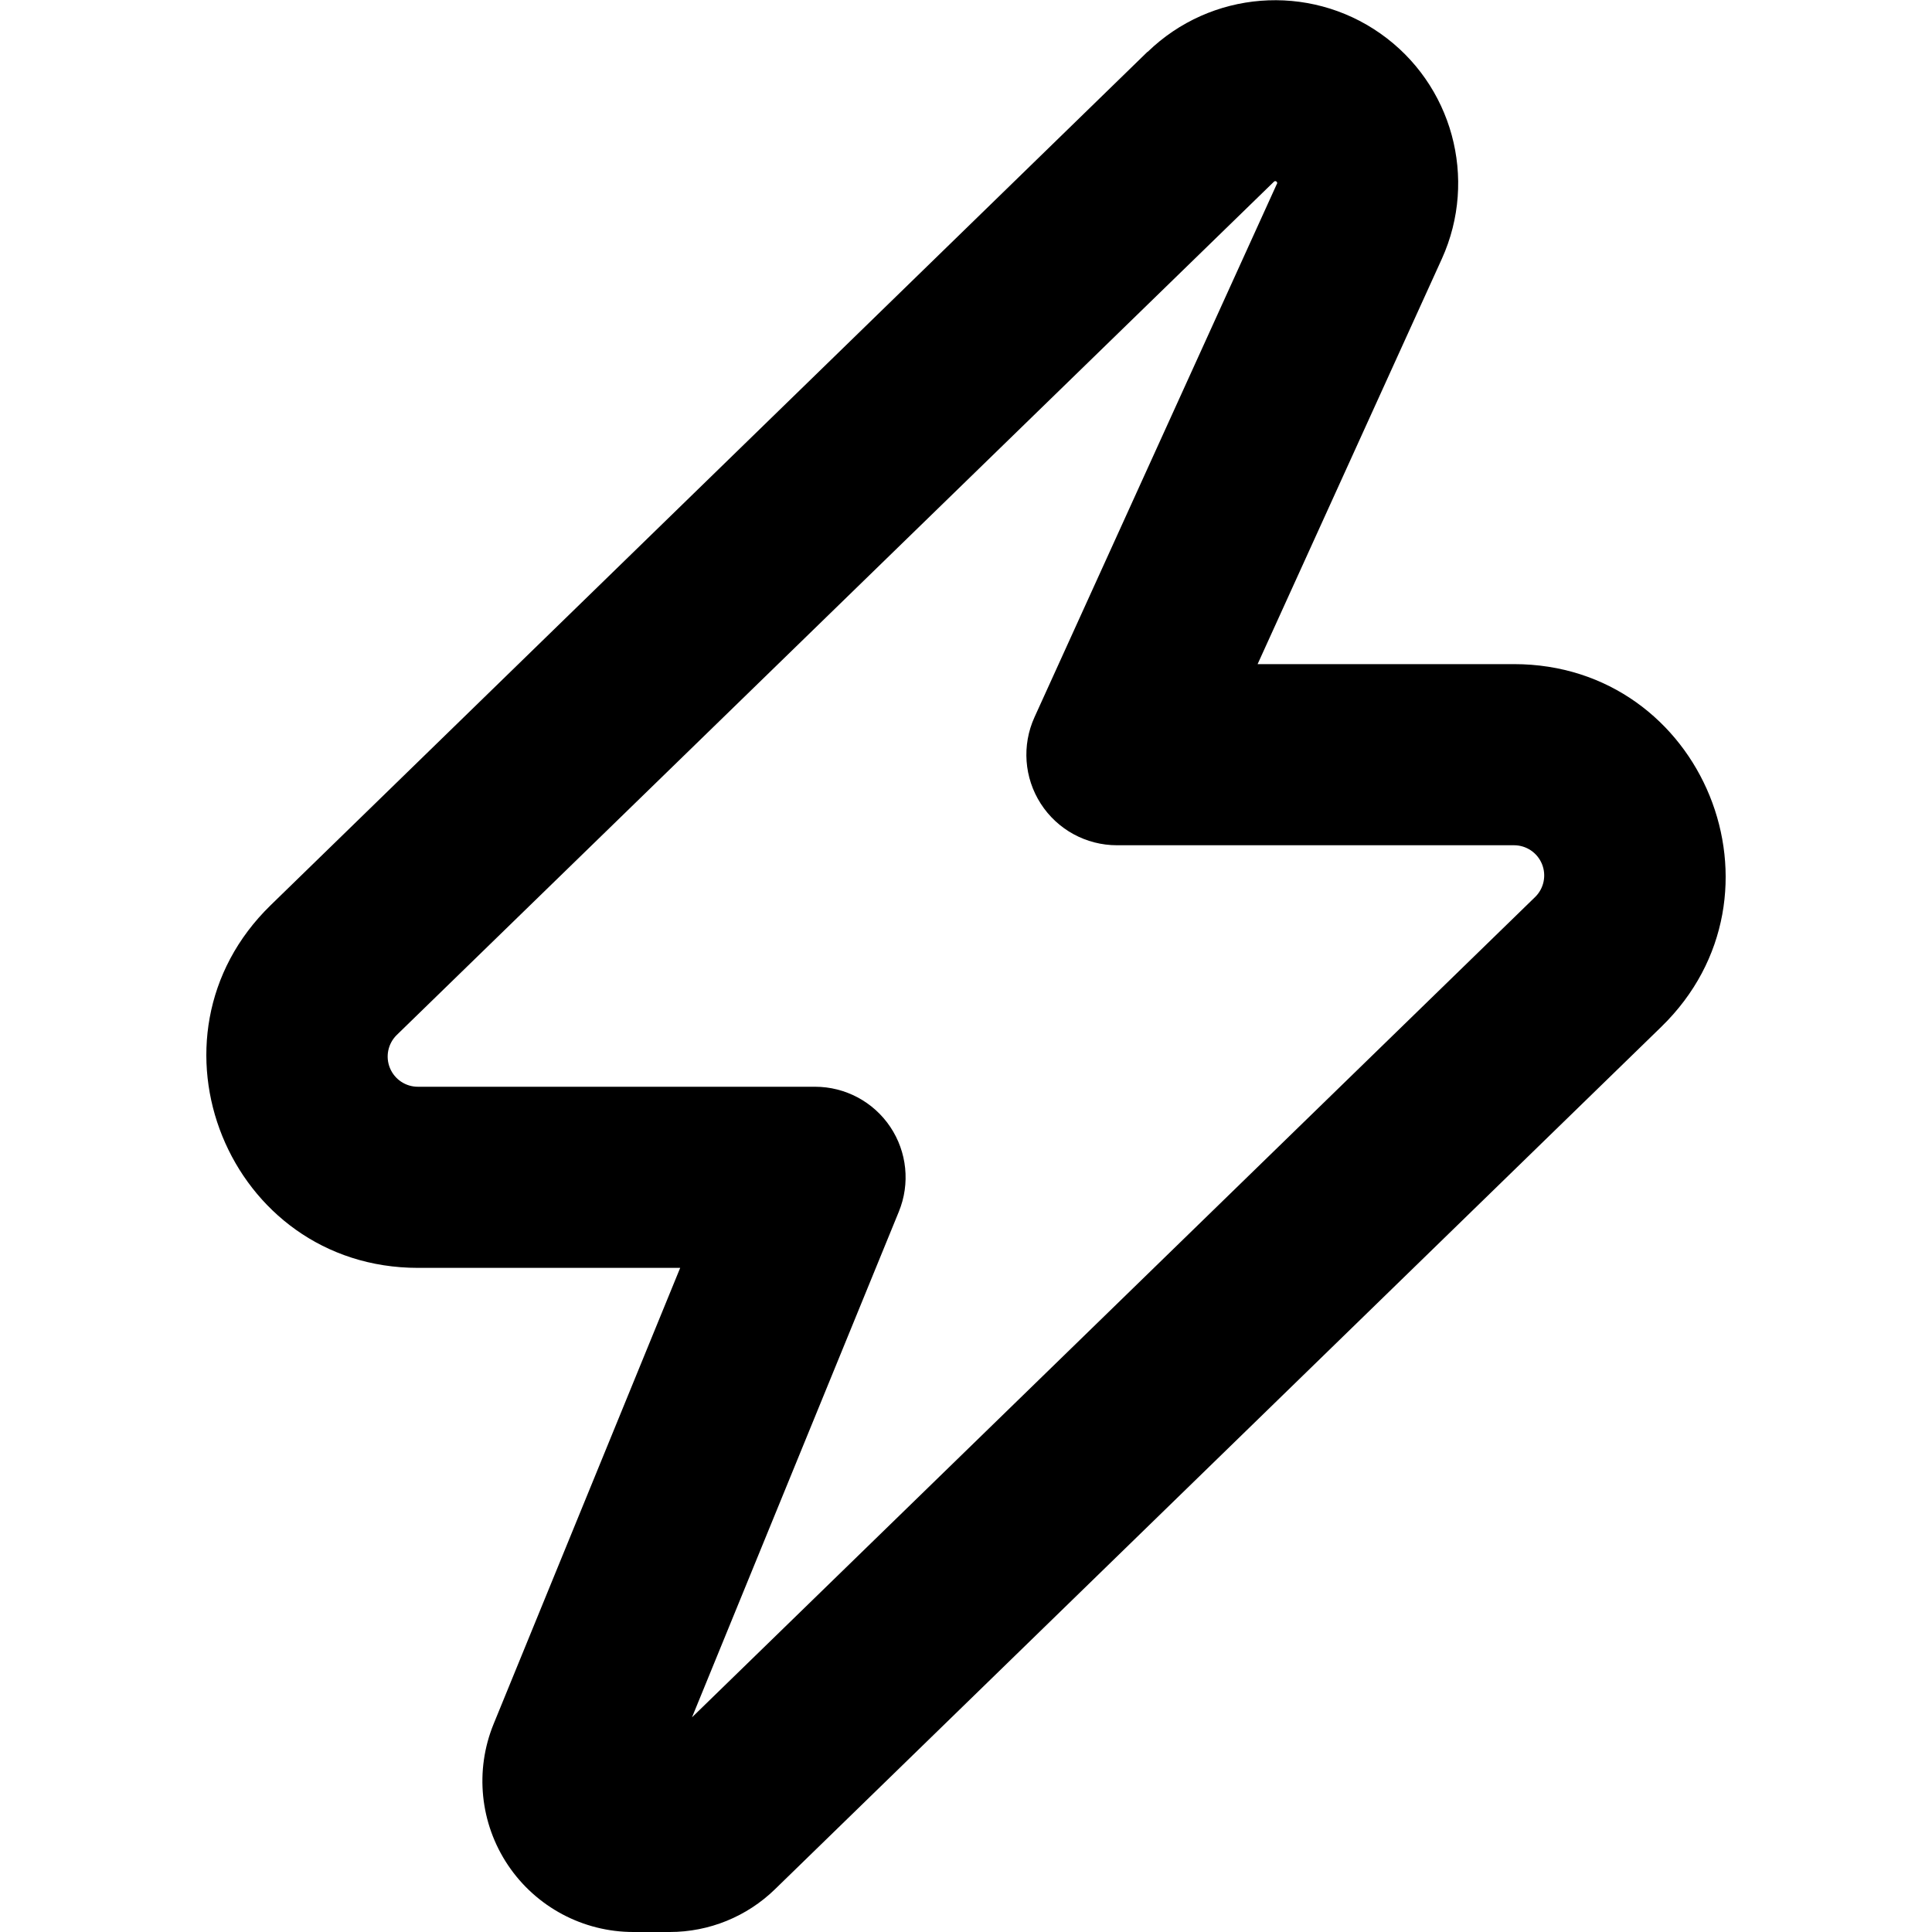
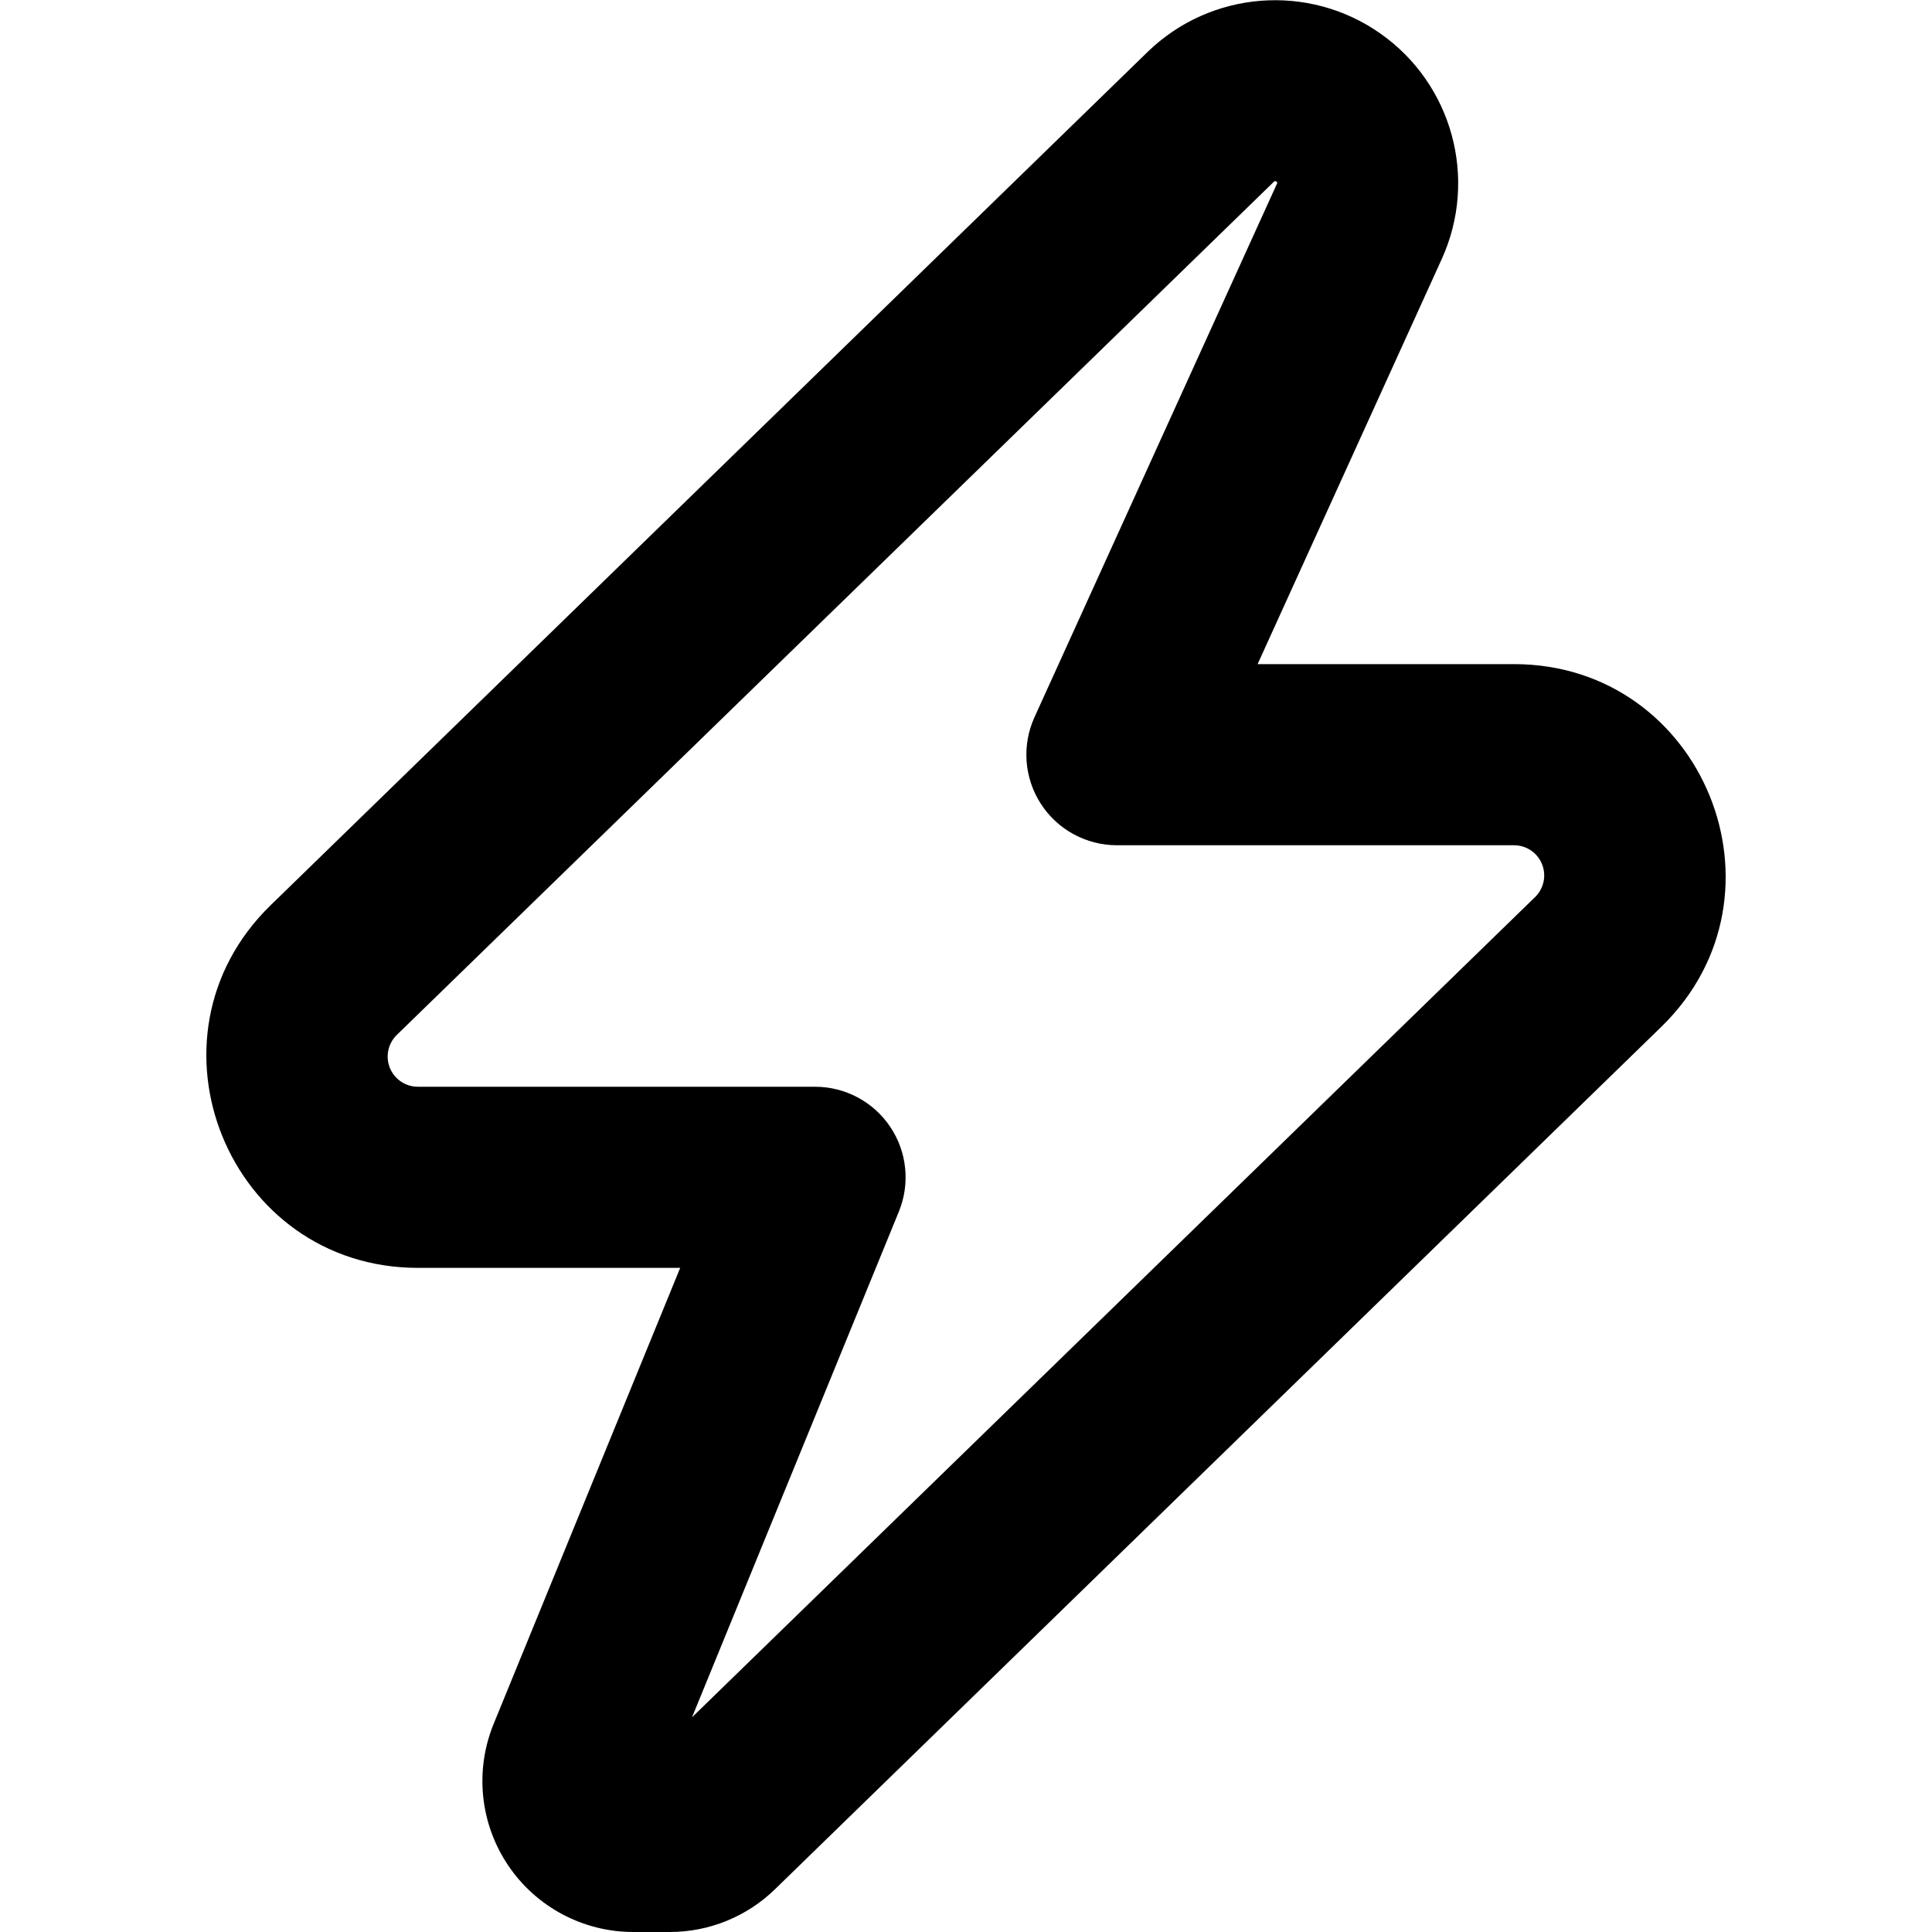
<svg xmlns="http://www.w3.org/2000/svg" viewBox="0 0 16 16" class="svg octicon-zap" width="16" height="16" aria-hidden="true">
-   <path d="M9.504.43a1.516 1.516 0 0 1 2.437 1.713L10.415 5.5h2.123c1.57 0 2.346 1.909 1.22 3.004l-7.34 7.142a1.249 1.249 0 0 1-.871.354h-.302a1.25 1.25 0 0 1-1.157-1.723L5.633 10.5H3.462c-1.57 0-2.346-1.909-1.22-3.004L9.503.429Zm1.047 1.074L3.286 8.571A.25.25 0 0 0 3.462 9H6.75a.75.75 0 0 1 .694 1.034l-1.713 4.188 6.982-6.793A.25.25 0 0 0 12.538 7H9.25a.75.75 0 0 1-.683-1.06l2.008-4.418.003-.006a.036.036 0 0 0-.004-.009l-.006-.006-.008-.001c-.003 0-.006.002-.009.004Z" />
+   <path d="M9.504.43a1.516 1.516 0 0 1 2.437 1.713L10.415 5.5h2.123c1.57 0 2.346 1.909 1.22 3.004l-7.34 7.142a1.249 1.249 0 0 1-.871.354h-.302a1.25 1.25 0 0 1-1.157-1.723L5.633 10.5H3.462c-1.57 0-2.346-1.909-1.22-3.004zm1.047 1.074L3.286 8.571A.25.25 0 0 0 3.462 9H6.75a.75.75 0 0 1 .694 1.034l-1.713 4.188 6.982-6.793A.25.25 0 0 0 12.538 7H9.25a.75.75 0 0 1-.683-1.06l2.008-4.418.003-.006a.036.036 0 0 0-.004-.009l-.006-.006-.008-.001c-.003 0-.006.002-.009.004" />
</svg>
